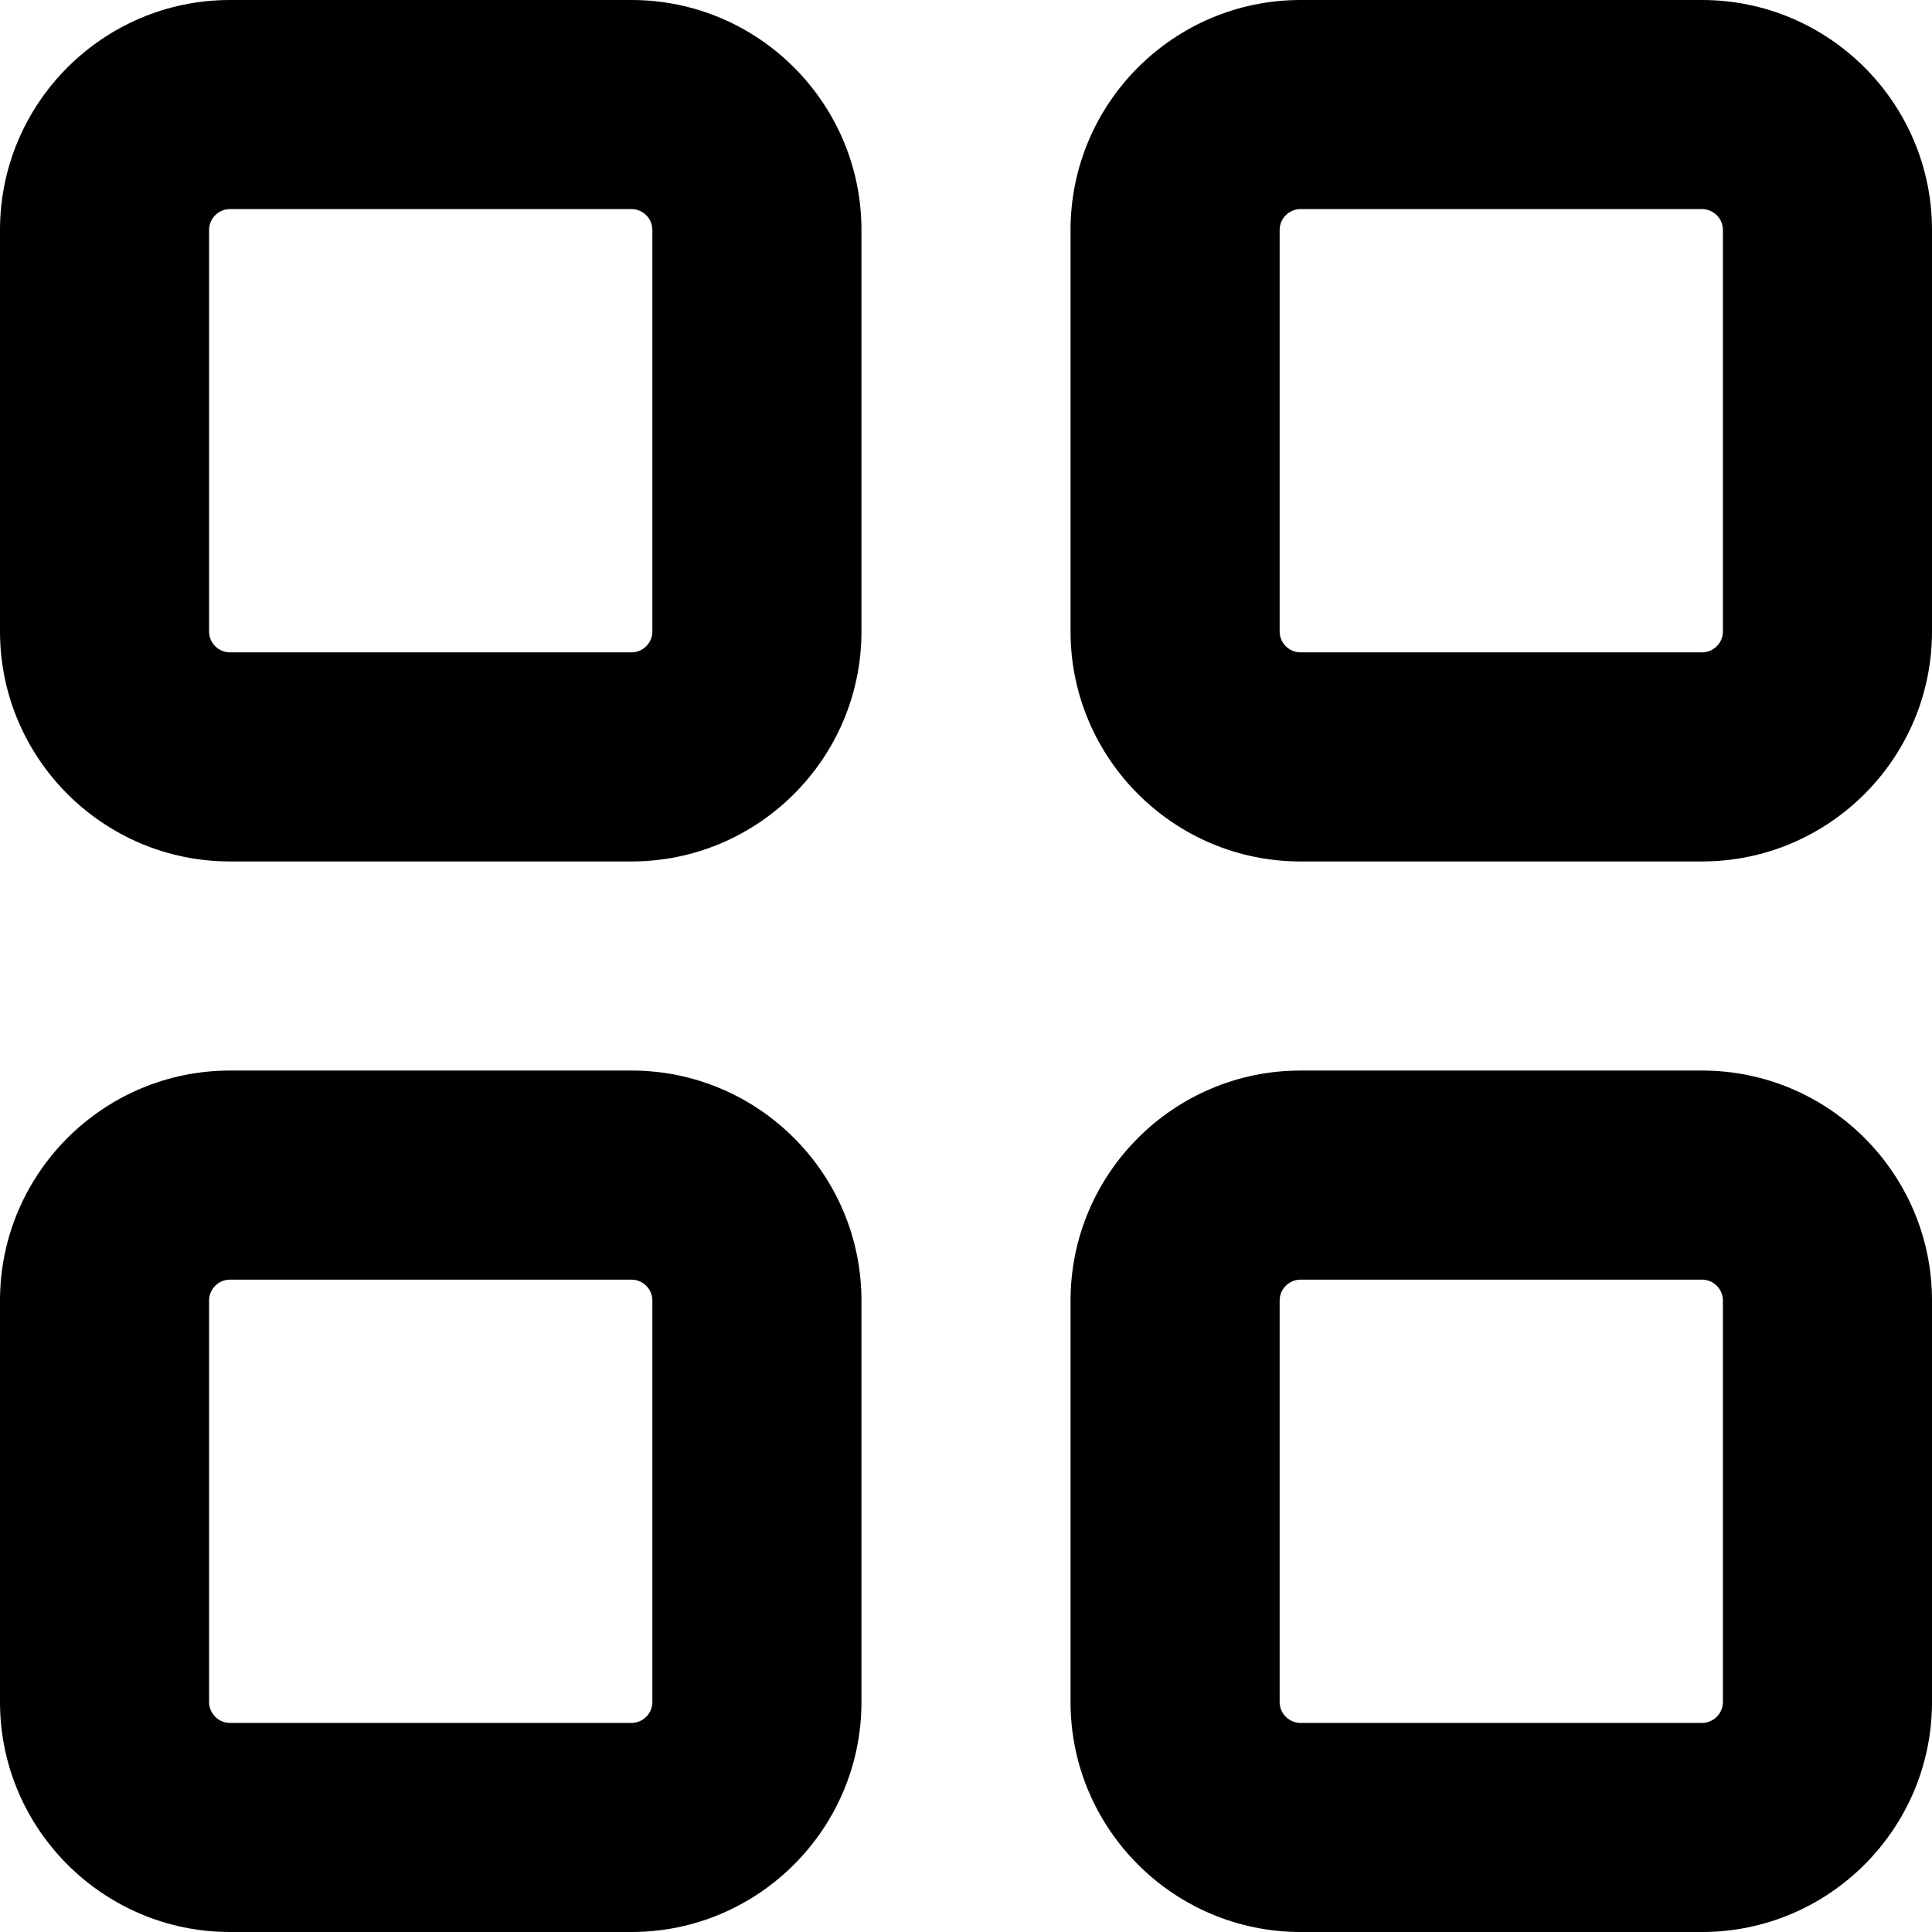
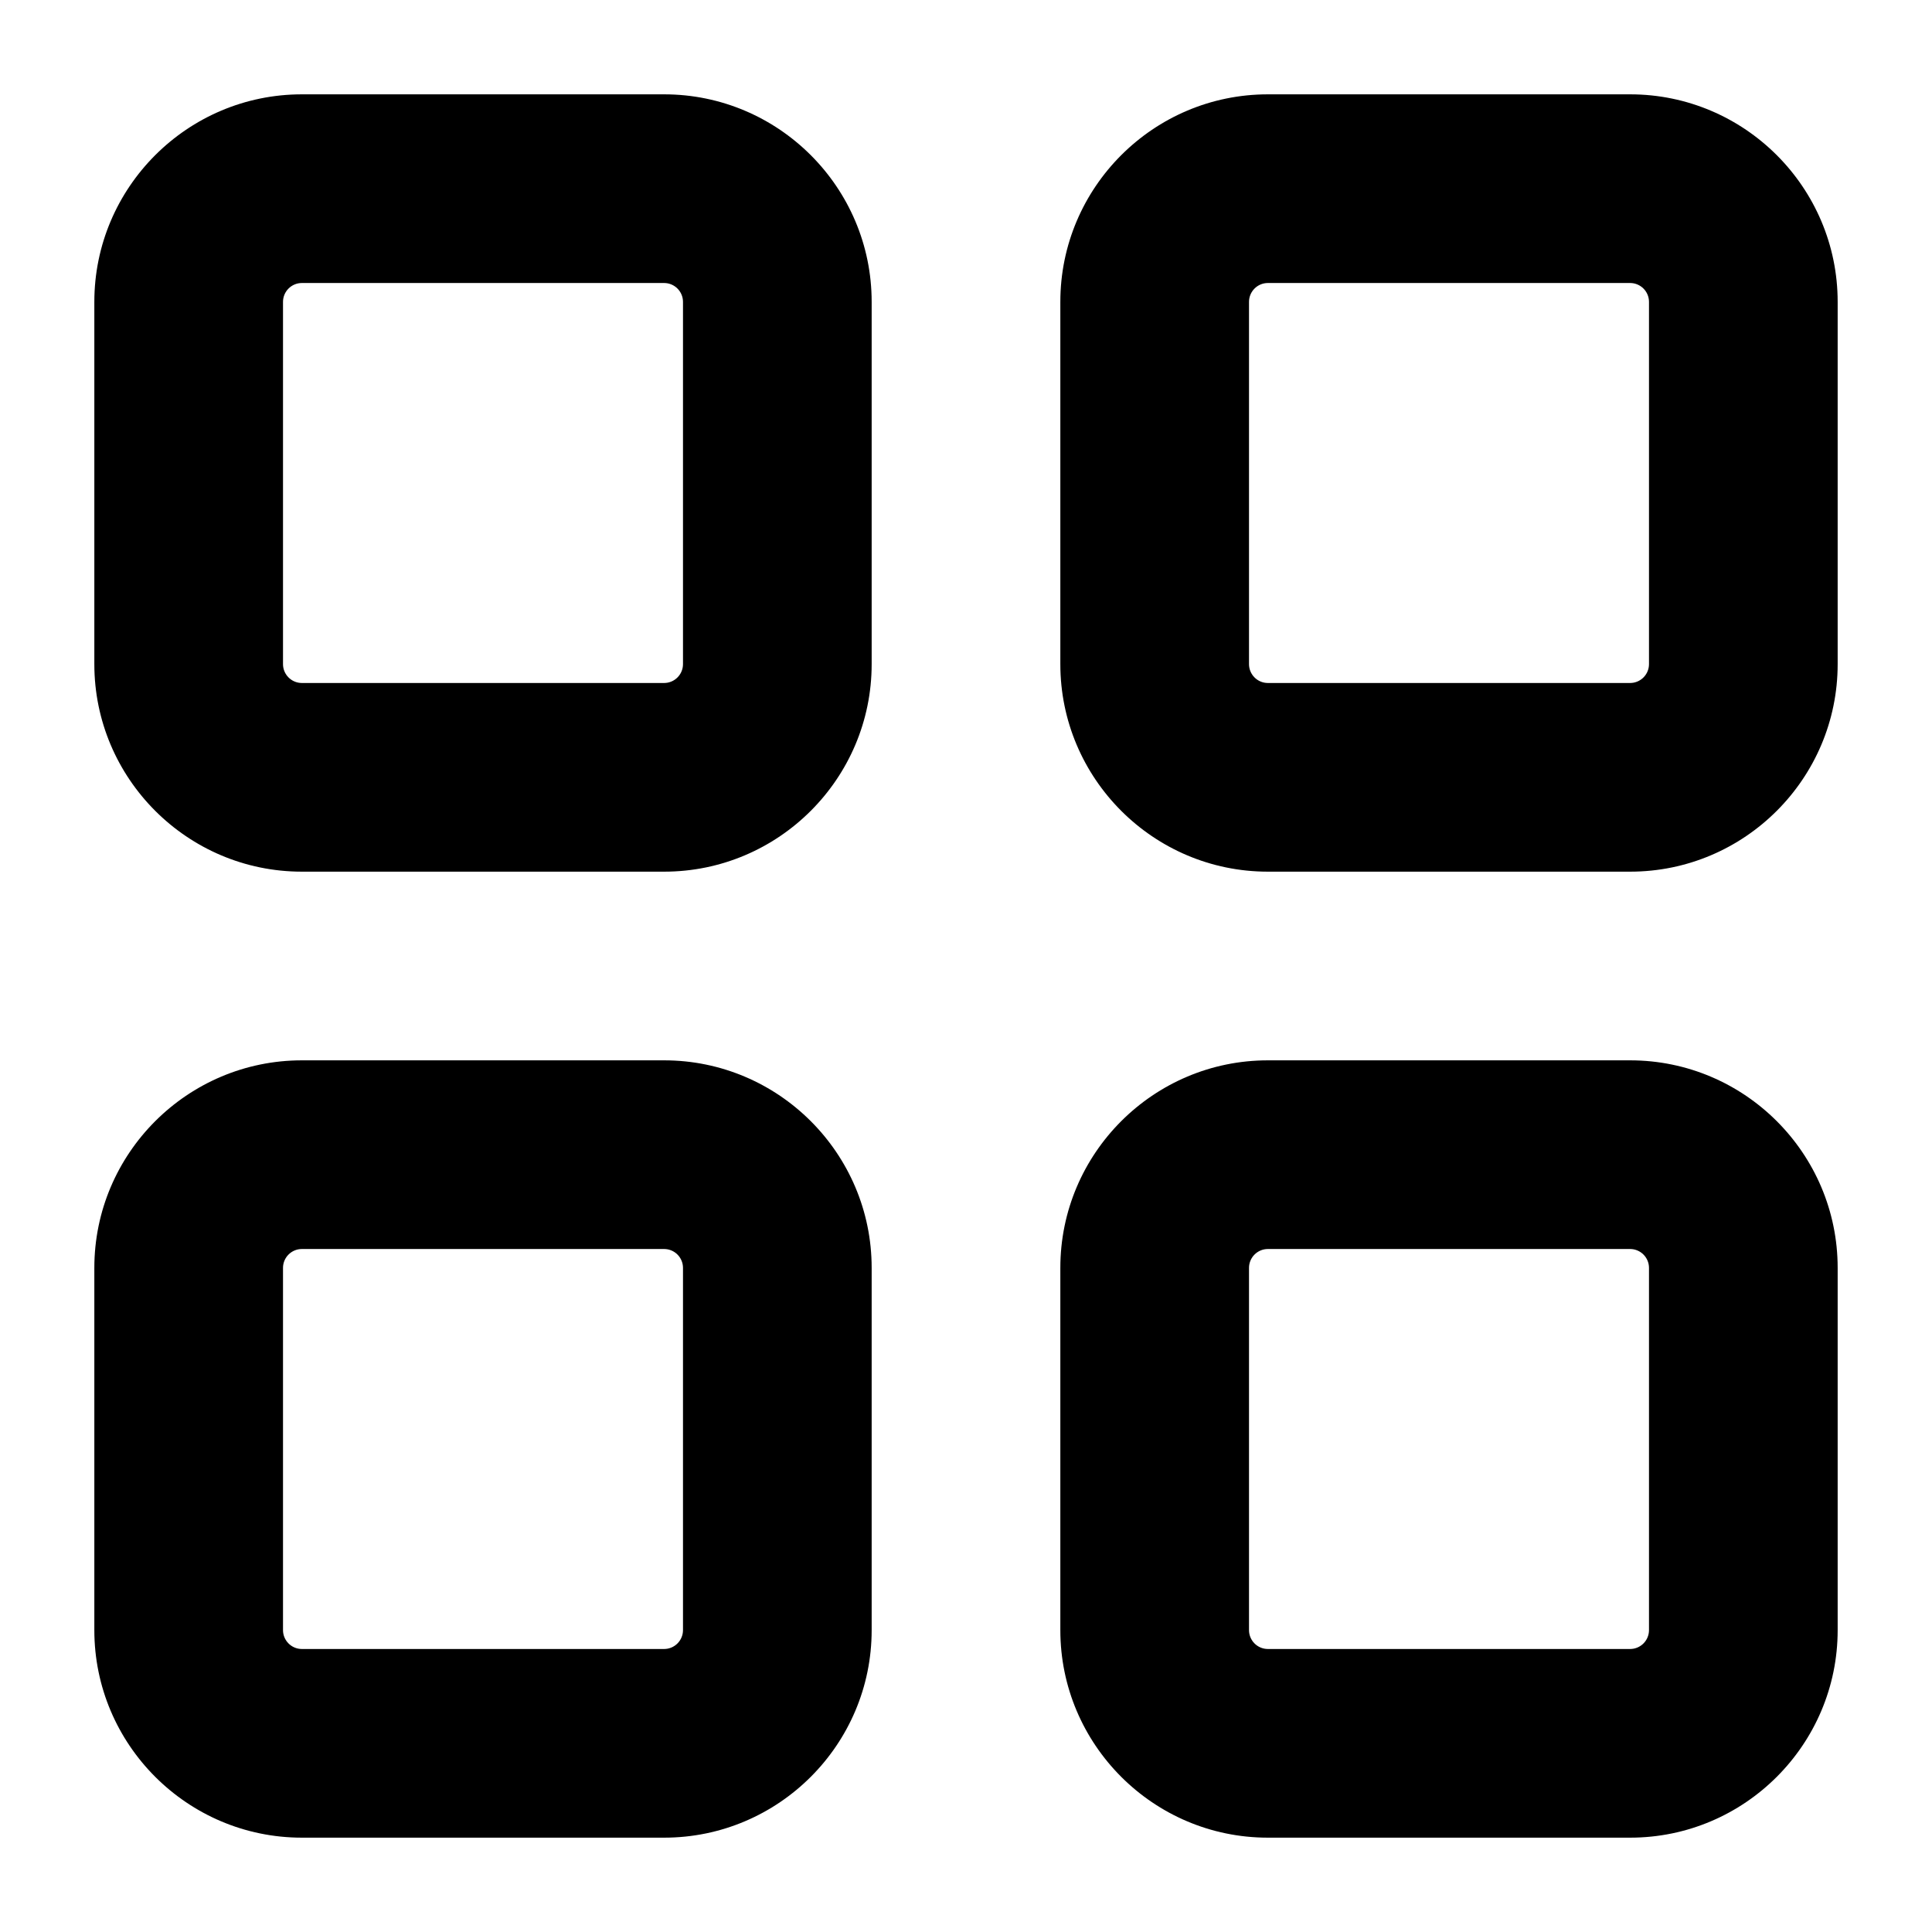
- <svg xmlns="http://www.w3.org/2000/svg" version="1.1" id="Layer_1" x="0px" y="0px" viewBox="0 0 462 462" style="enable-background:new 0 0 462 462;" xml:space="preserve">
+ <svg xmlns="http://www.w3.org/2000/svg" version="1.1" id="Layer_1" x="0px" y="0px" viewBox="-49 141 512 512" style="enable-background:new -49 141 512 512;" xml:space="preserve">
  <g>
    <g>
-       <path d="M151,206H55c-30.327,0-55-24.673-55-55V55C0,24.673,24.673,0,55,0h96c30.327,0,55,24.673,55,55v96    C206,181.327,181.327,206,151,206z M55,50c-2.757,0-5,2.243-5,5v96c0,2.757,2.243,5,5,5h96c2.757,0,5-2.243,5-5V55    c0-2.757-2.243-5-5-5H55z" />
+       <path d="M127,372H31c-30.327,0-55-24.673-55-55v-96c0-30.327,24.673-55,55-55h96c30.327,0,55,24.673,55,55v96    C182,347.327,157.327,372,127,372z M31,216c-2.757,0-5,2.243-5,5v96c0,2.757,2.243,5,5,5h96c2.757,0,5-2.243,5-5v-96    c0-2.757-2.243-5-5-5H31z" />
    </g>
    <g>
-       <path d="M407,206h-96c-30.327,0-55-24.673-55-55V55c0-30.327,24.673-55,55-55h96c30.327,0,55,24.673,55,55v96    C462,181.327,437.327,206,407,206z M311,50c-2.757,0-5,2.243-5,5v96c0,2.757,2.243,5,5,5h96c2.757,0,5-2.243,5-5V55    c0-2.757-2.243-5-5-5H311z" />
+       <path d="M383,372h-96c-30.327,0-55-24.673-55-55v-96c0-30.327,24.673-55,55-55h96c30.327,0,55,24.673,55,55v96    C438,347.327,413.327,372,383,372z M287,216c-2.757,0-5,2.243-5,5v96c0,2.757,2.243,5,5,5h96c2.757,0,5-2.243,5-5v-96    c0-2.757-2.243-5-5-5H287z" />
    </g>
    <g>
-       <path d="M151,462H55c-30.327,0-55-24.673-55-55v-96c0-30.327,24.673-55,55-55h96c30.327,0,55,24.673,55,55v96    C206,437.327,181.327,462,151,462z M55,306c-2.757,0-5,2.243-5,5v96c0,2.757,2.243,5,5,5h96c2.757,0,5-2.243,5-5v-96    c0-2.757-2.243-5-5-5H55z" />
+       <path d="M127,628H31c-30.327,0-55-24.673-55-55v-96c0-30.327,24.673-55,55-55h96c30.327,0,55,24.673,55,55v96    C182,603.327,157.327,628,127,628z M31,472c-2.757,0-5,2.243-5,5v96c0,2.757,2.243,5,5,5h96c2.757,0,5-2.243,5-5v-96    c0-2.757-2.243-5-5-5H31z" />
    </g>
    <g>
-       <path d="M407,462h-96c-30.327,0-55-24.673-55-55v-96c0-30.327,24.673-55,55-55h96c30.327,0,55,24.673,55,55v96    C462,437.327,437.327,462,407,462z M311,306c-2.757,0-5,2.243-5,5v96c0,2.757,2.243,5,5,5h96c2.757,0,5-2.243,5-5v-96    c0-2.757-2.243-5-5-5H311z" />
+       <path d="M383,628h-96c-30.327,0-55-24.673-55-55v-96c0-30.327,24.673-55,55-55h96c30.327,0,55,24.673,55,55v96    C438,603.327,413.327,628,383,628z M287,472c-2.757,0-5,2.243-5,5v96c0,2.757,2.243,5,5,5h96c2.757,0,5-2.243,5-5v-96    c0-2.757-2.243-5-5-5H287z" />
    </g>
  </g>
-   <g>
- </g>
-   <g>
- </g>
-   <g>
- </g>
-   <g>
- </g>
-   <g>
- </g>
-   <g>
- </g>
-   <g>
- </g>
-   <g>
- </g>
-   <g>
- </g>
-   <g>
- </g>
-   <g>
- </g>
-   <g>
- </g>
-   <g>
- </g>
-   <g>
- </g>
-   <g>
- </g>
</svg>
